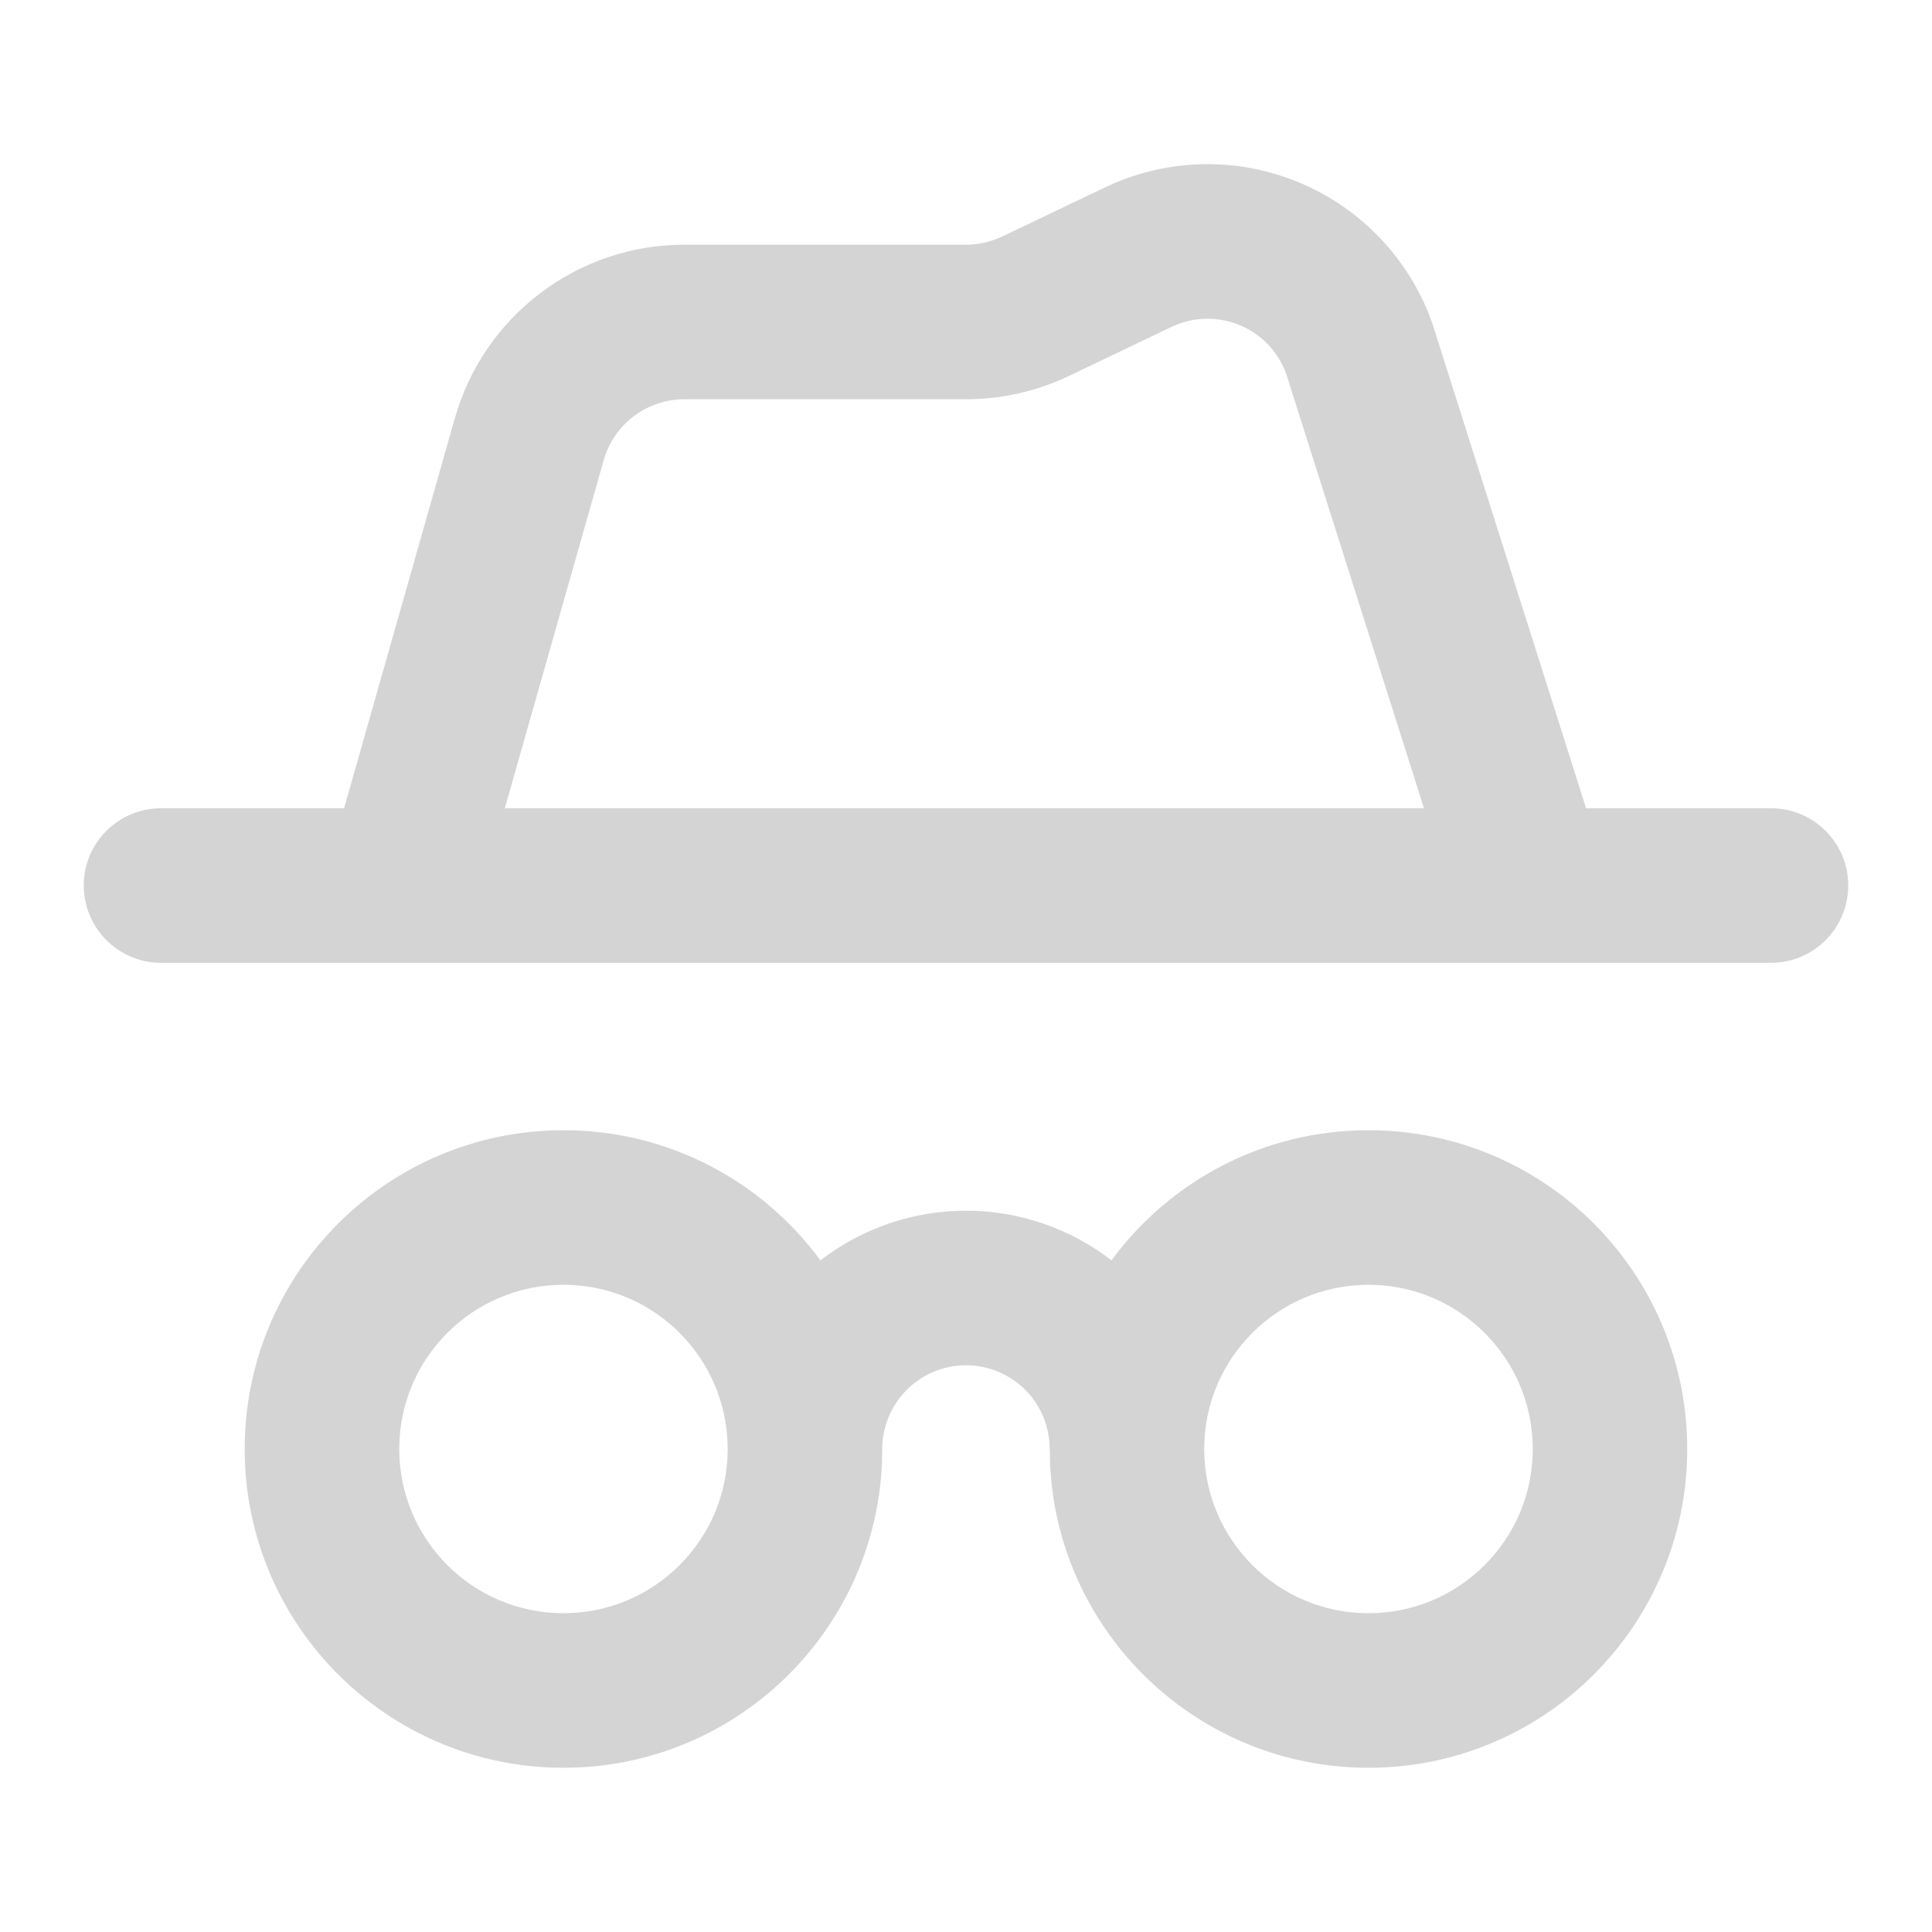
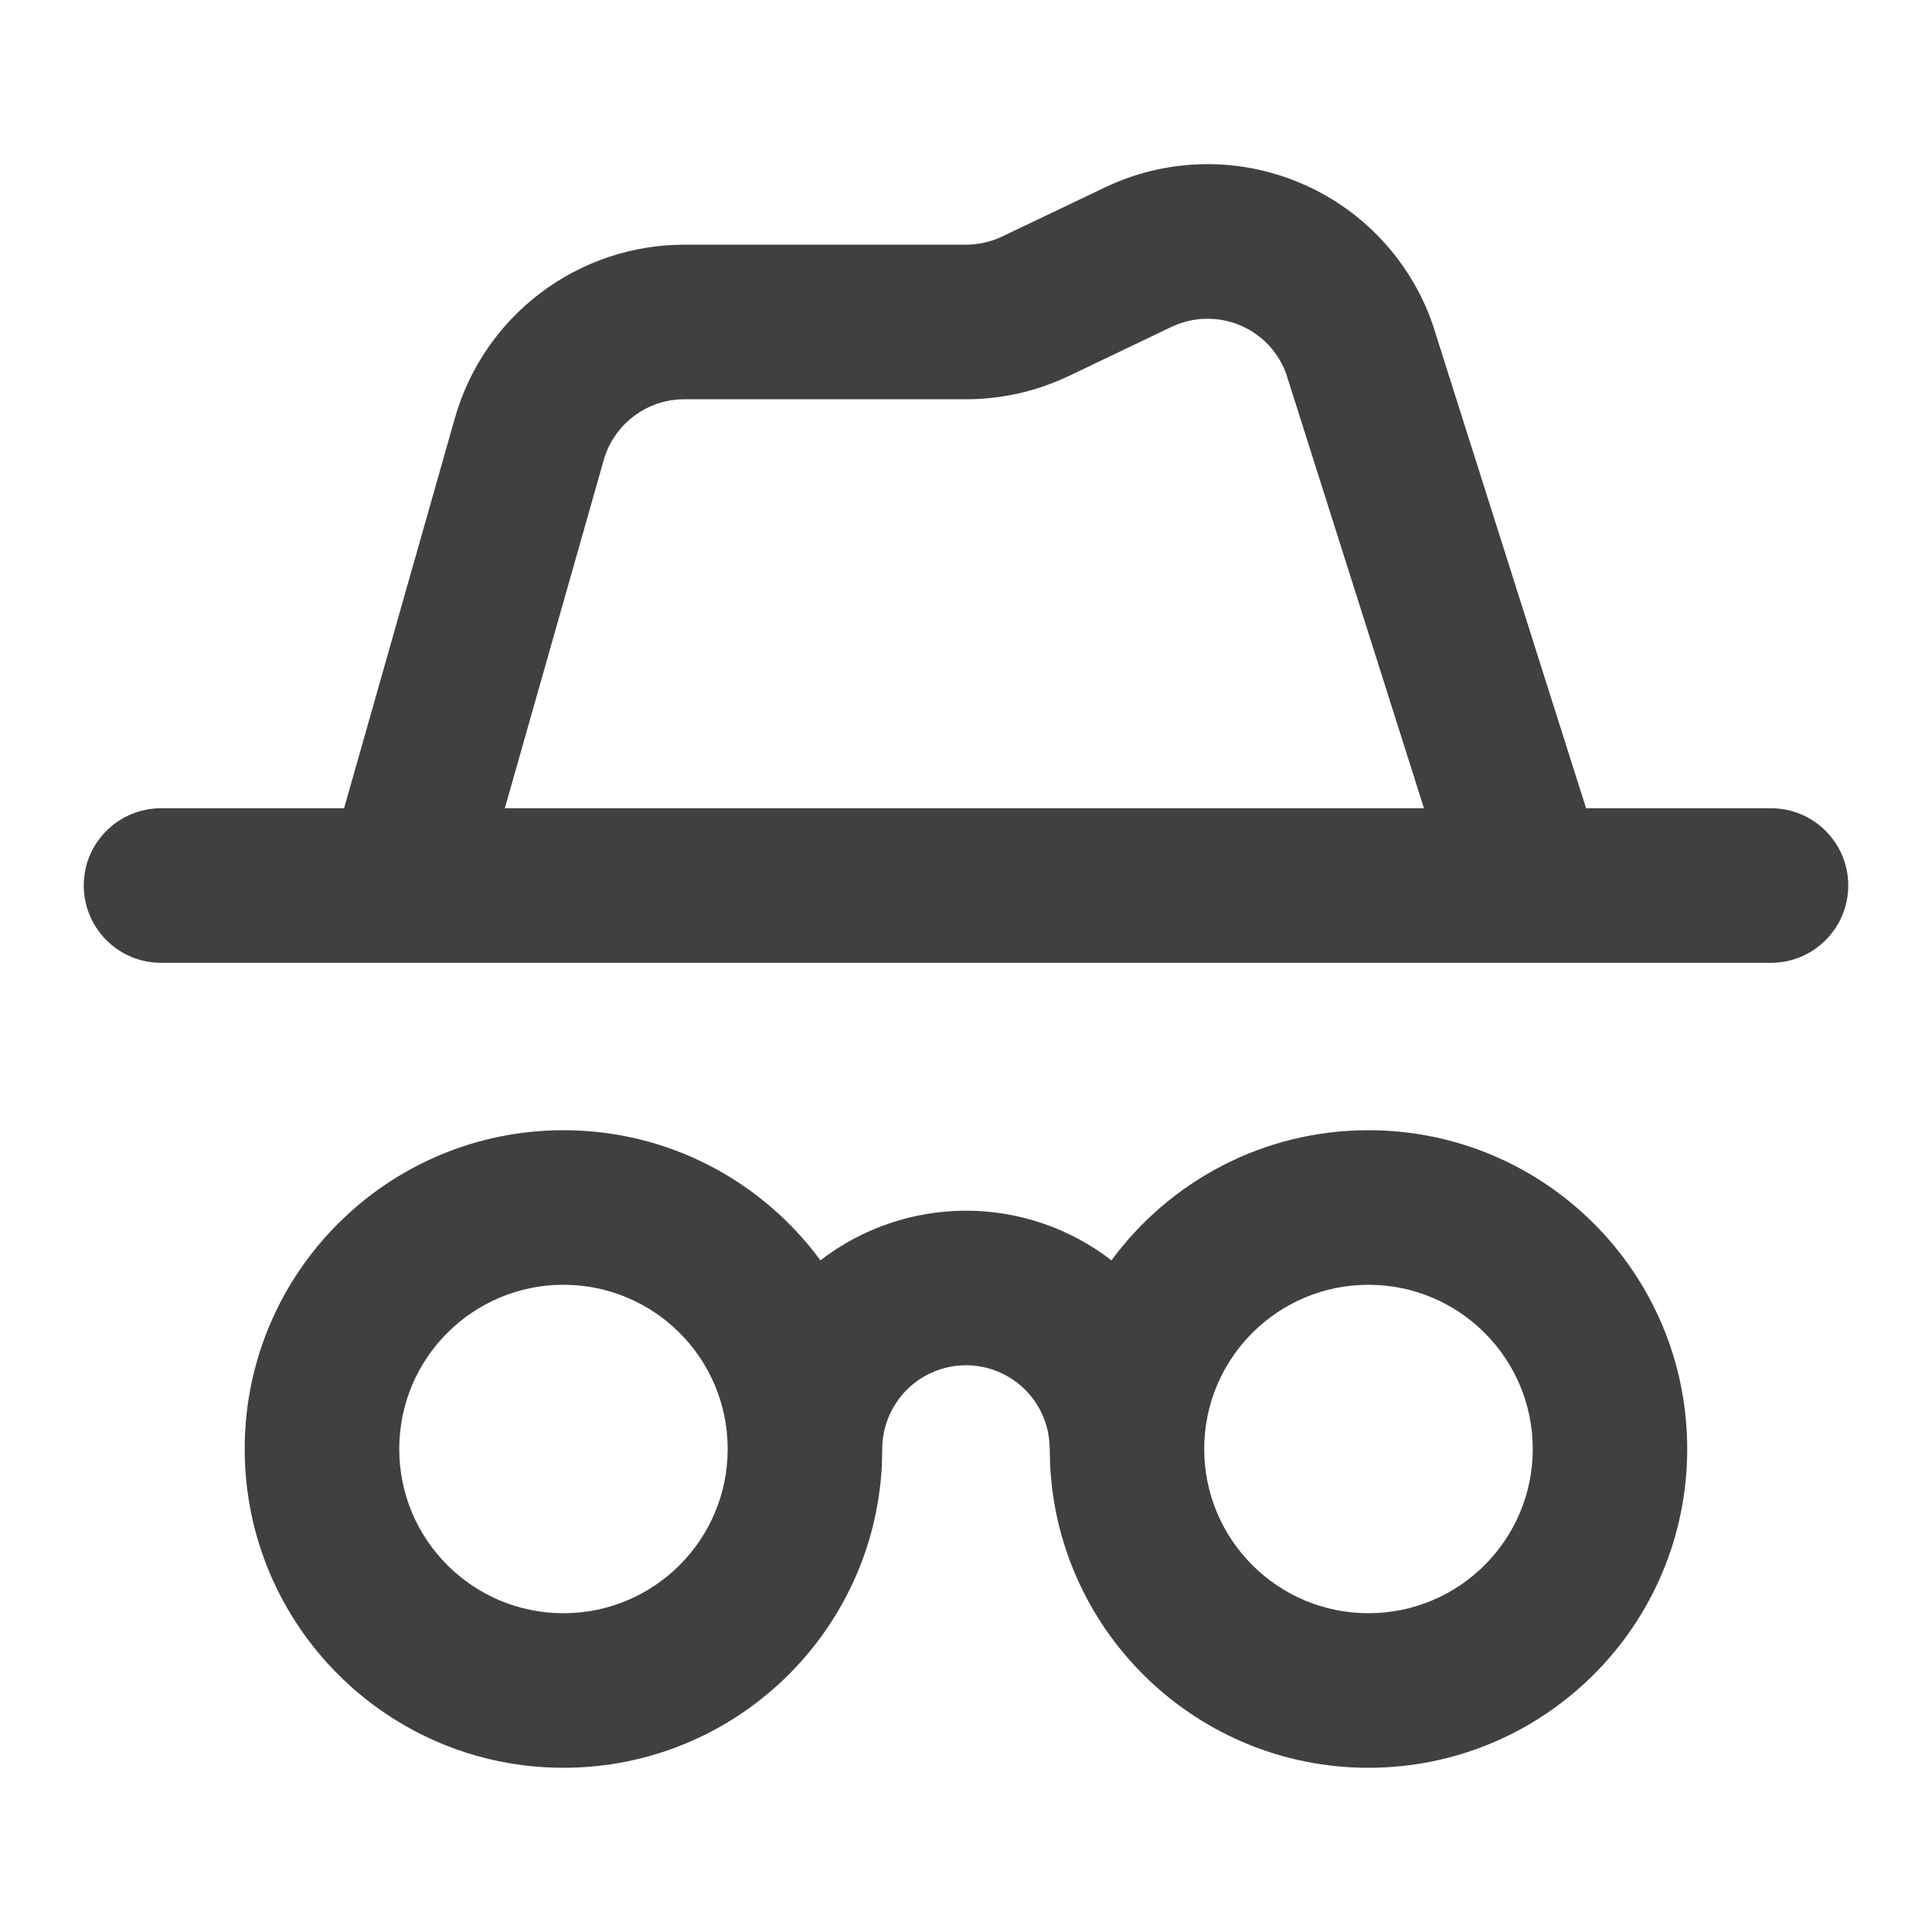
<svg xmlns="http://www.w3.org/2000/svg" width="20" height="20" viewBox="0 0 20 20" fill="none">
-   <path d="M7.533 15C7.533 14.061 6.772 13.3 5.833 13.3C4.894 13.3 4.133 14.061 4.133 15C4.133 15.939 4.894 16.7 5.833 16.7C6.772 16.7 7.533 15.939 7.533 15ZM15.867 15C15.867 14.061 15.105 13.3 14.166 13.3C13.228 13.3 12.466 14.061 12.466 15C12.466 15.939 13.228 16.7 14.166 16.7C15.105 16.7 15.867 15.939 15.867 15ZM12.438 1.7C12.785 1.691 13.13 1.756 13.45 1.89C13.771 2.023 14.059 2.223 14.297 2.476C14.505 2.697 14.67 2.954 14.785 3.235L14.831 3.357L14.837 3.377L16.419 8.367H18.333C18.775 8.367 19.133 8.725 19.133 9.166C19.133 9.608 18.775 9.967 18.333 9.967H1.667C1.225 9.967 0.867 9.608 0.867 9.166C0.867 8.725 1.225 8.367 1.667 8.367H3.562L4.709 4.328C4.856 3.811 5.166 3.357 5.595 3.033C6.023 2.709 6.546 2.533 7.083 2.533H10C10.129 2.533 10.257 2.504 10.373 2.449V2.449L11.437 1.941C11.75 1.791 12.091 1.709 12.438 1.7ZM12.479 3.3C12.357 3.303 12.236 3.332 12.127 3.384L11.063 3.893L11.062 3.893C10.731 4.051 10.368 4.133 10 4.133H7.083C6.894 4.133 6.711 4.195 6.56 4.309C6.41 4.423 6.3 4.583 6.249 4.764L6.249 4.765L5.226 8.367H14.741L13.316 3.874C13.276 3.762 13.214 3.659 13.132 3.572C13.048 3.483 12.947 3.413 12.834 3.366C12.722 3.319 12.6 3.297 12.479 3.3ZM17.466 15C17.466 16.823 15.989 18.3 14.166 18.3C12.401 18.3 10.959 16.913 10.871 15.17L10.867 15L10.862 14.915C10.843 14.716 10.755 14.529 10.613 14.387C10.45 14.225 10.23 14.133 10 14.133C9.77 14.133 9.55 14.225 9.387 14.387C9.225 14.55 9.133 14.77 9.133 15L9.129 15.17C9.04 16.913 7.599 18.3 5.833 18.3C4.011 18.3 2.533 16.822 2.533 15C2.533 13.178 4.011 11.7 5.833 11.7C6.925 11.7 7.892 12.23 8.493 13.047C8.922 12.716 9.452 12.533 10 12.533C10.548 12.533 11.077 12.716 11.506 13.047C12.107 12.23 13.075 11.7 14.166 11.7C15.989 11.7 17.466 13.177 17.466 15Z" fill="#D4D4D4" />
+   <path d="M7.533 15C7.533 14.061 6.772 13.3 5.833 13.3C4.894 13.3 4.133 14.061 4.133 15C4.133 15.939 4.894 16.7 5.833 16.7C6.772 16.7 7.533 15.939 7.533 15ZM15.867 15C15.867 14.061 15.105 13.3 14.166 13.3C13.228 13.3 12.466 14.061 12.466 15C12.466 15.939 13.228 16.7 14.166 16.7C15.105 16.7 15.867 15.939 15.867 15ZM12.438 1.7C12.785 1.691 13.13 1.756 13.45 1.89C13.771 2.023 14.059 2.223 14.297 2.476C14.505 2.697 14.67 2.954 14.785 3.235L14.831 3.357L14.837 3.377L16.419 8.367H18.333C18.775 8.367 19.133 8.725 19.133 9.166C19.133 9.608 18.775 9.967 18.333 9.967H1.667C1.225 9.967 0.867 9.608 0.867 9.166C0.867 8.725 1.225 8.367 1.667 8.367H3.562L4.709 4.328C4.856 3.811 5.166 3.357 5.595 3.033C6.023 2.709 6.546 2.533 7.083 2.533H10C10.129 2.533 10.257 2.504 10.373 2.449V2.449L11.437 1.941C11.75 1.791 12.091 1.709 12.438 1.7ZM12.479 3.3C12.357 3.303 12.236 3.332 12.127 3.384L11.063 3.893L11.062 3.893C10.731 4.051 10.368 4.133 10 4.133H7.083C6.894 4.133 6.711 4.195 6.56 4.309C6.41 4.423 6.3 4.583 6.249 4.764L6.249 4.765L5.226 8.367H14.741L13.316 3.874C13.276 3.762 13.214 3.659 13.132 3.572C13.048 3.483 12.947 3.413 12.834 3.366C12.722 3.319 12.6 3.297 12.479 3.3ZM17.466 15C17.466 16.823 15.989 18.3 14.166 18.3C12.401 18.3 10.959 16.913 10.871 15.17L10.867 15L10.862 14.915C10.843 14.716 10.755 14.529 10.613 14.387C10.45 14.225 10.23 14.133 10 14.133C9.77 14.133 9.55 14.225 9.387 14.387C9.225 14.55 9.133 14.77 9.133 15L9.129 15.17C9.04 16.913 7.599 18.3 5.833 18.3C4.011 18.3 2.533 16.822 2.533 15C2.533 13.178 4.011 11.7 5.833 11.7C6.925 11.7 7.892 12.23 8.493 13.047C8.922 12.716 9.452 12.533 10 12.533C10.548 12.533 11.077 12.716 11.506 13.047C12.107 12.23 13.075 11.7 14.166 11.7C15.989 11.7 17.466 13.177 17.466 15Z" fill="#404040" />
</svg>
